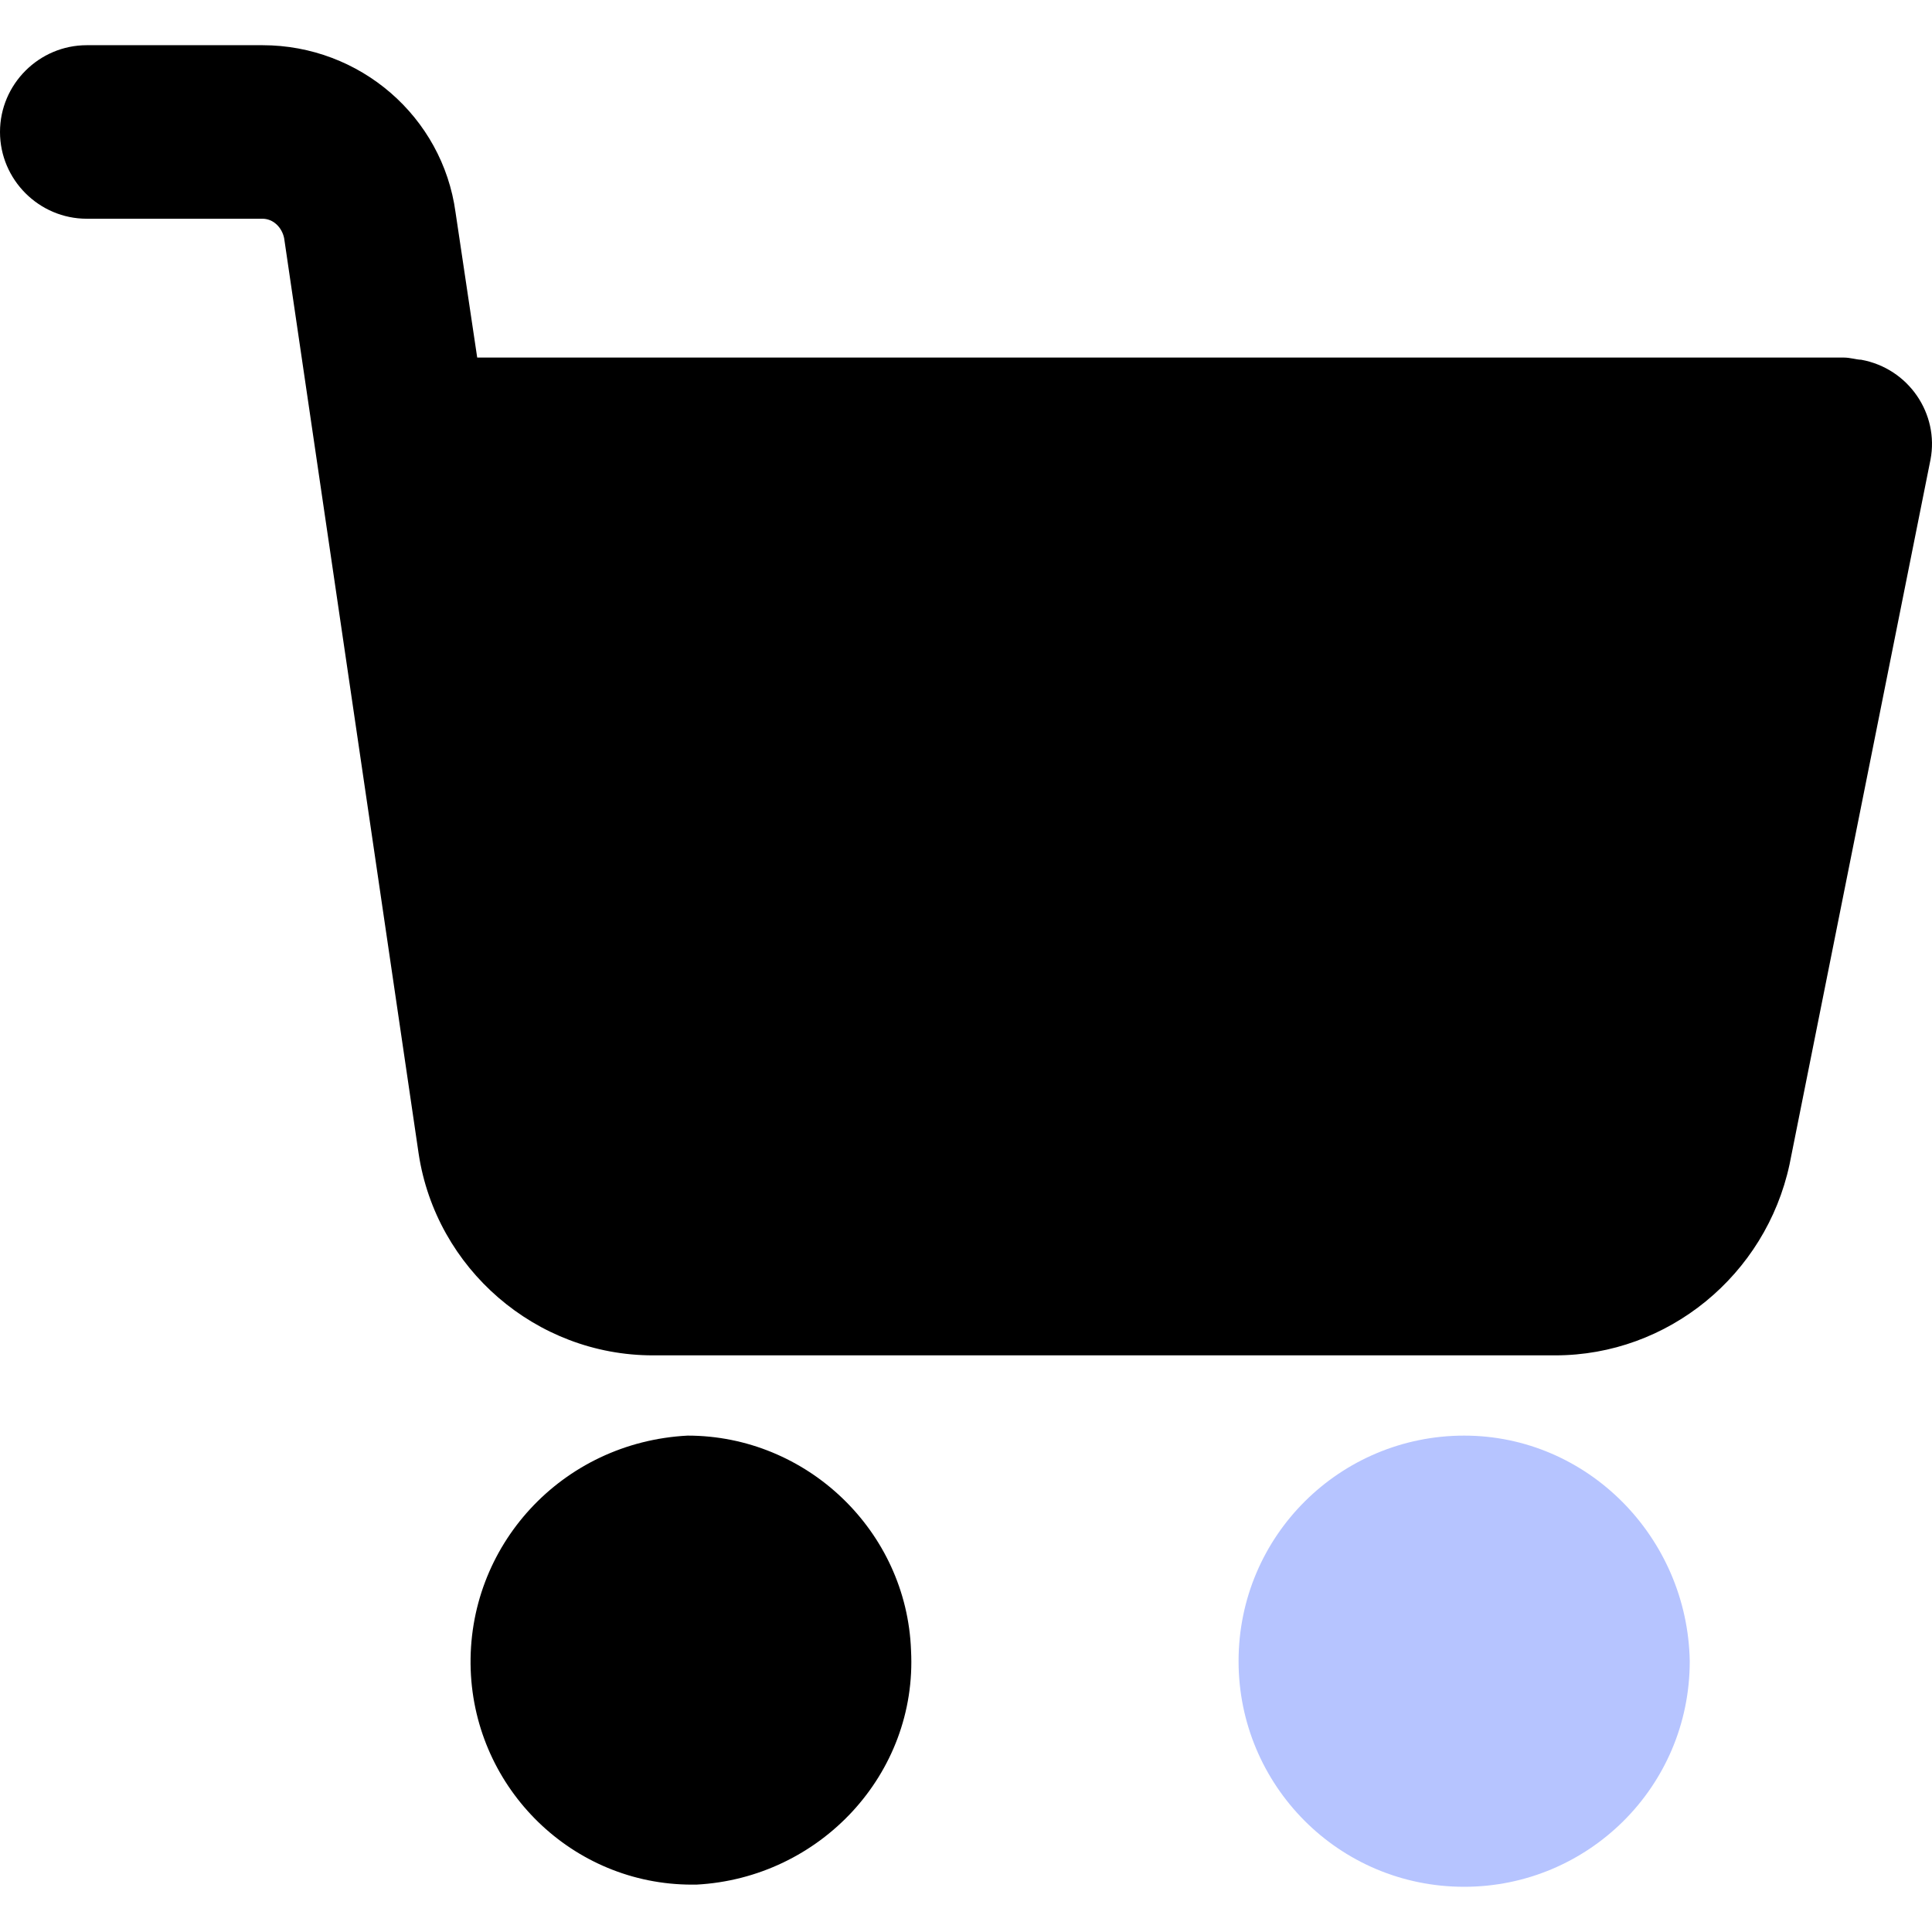
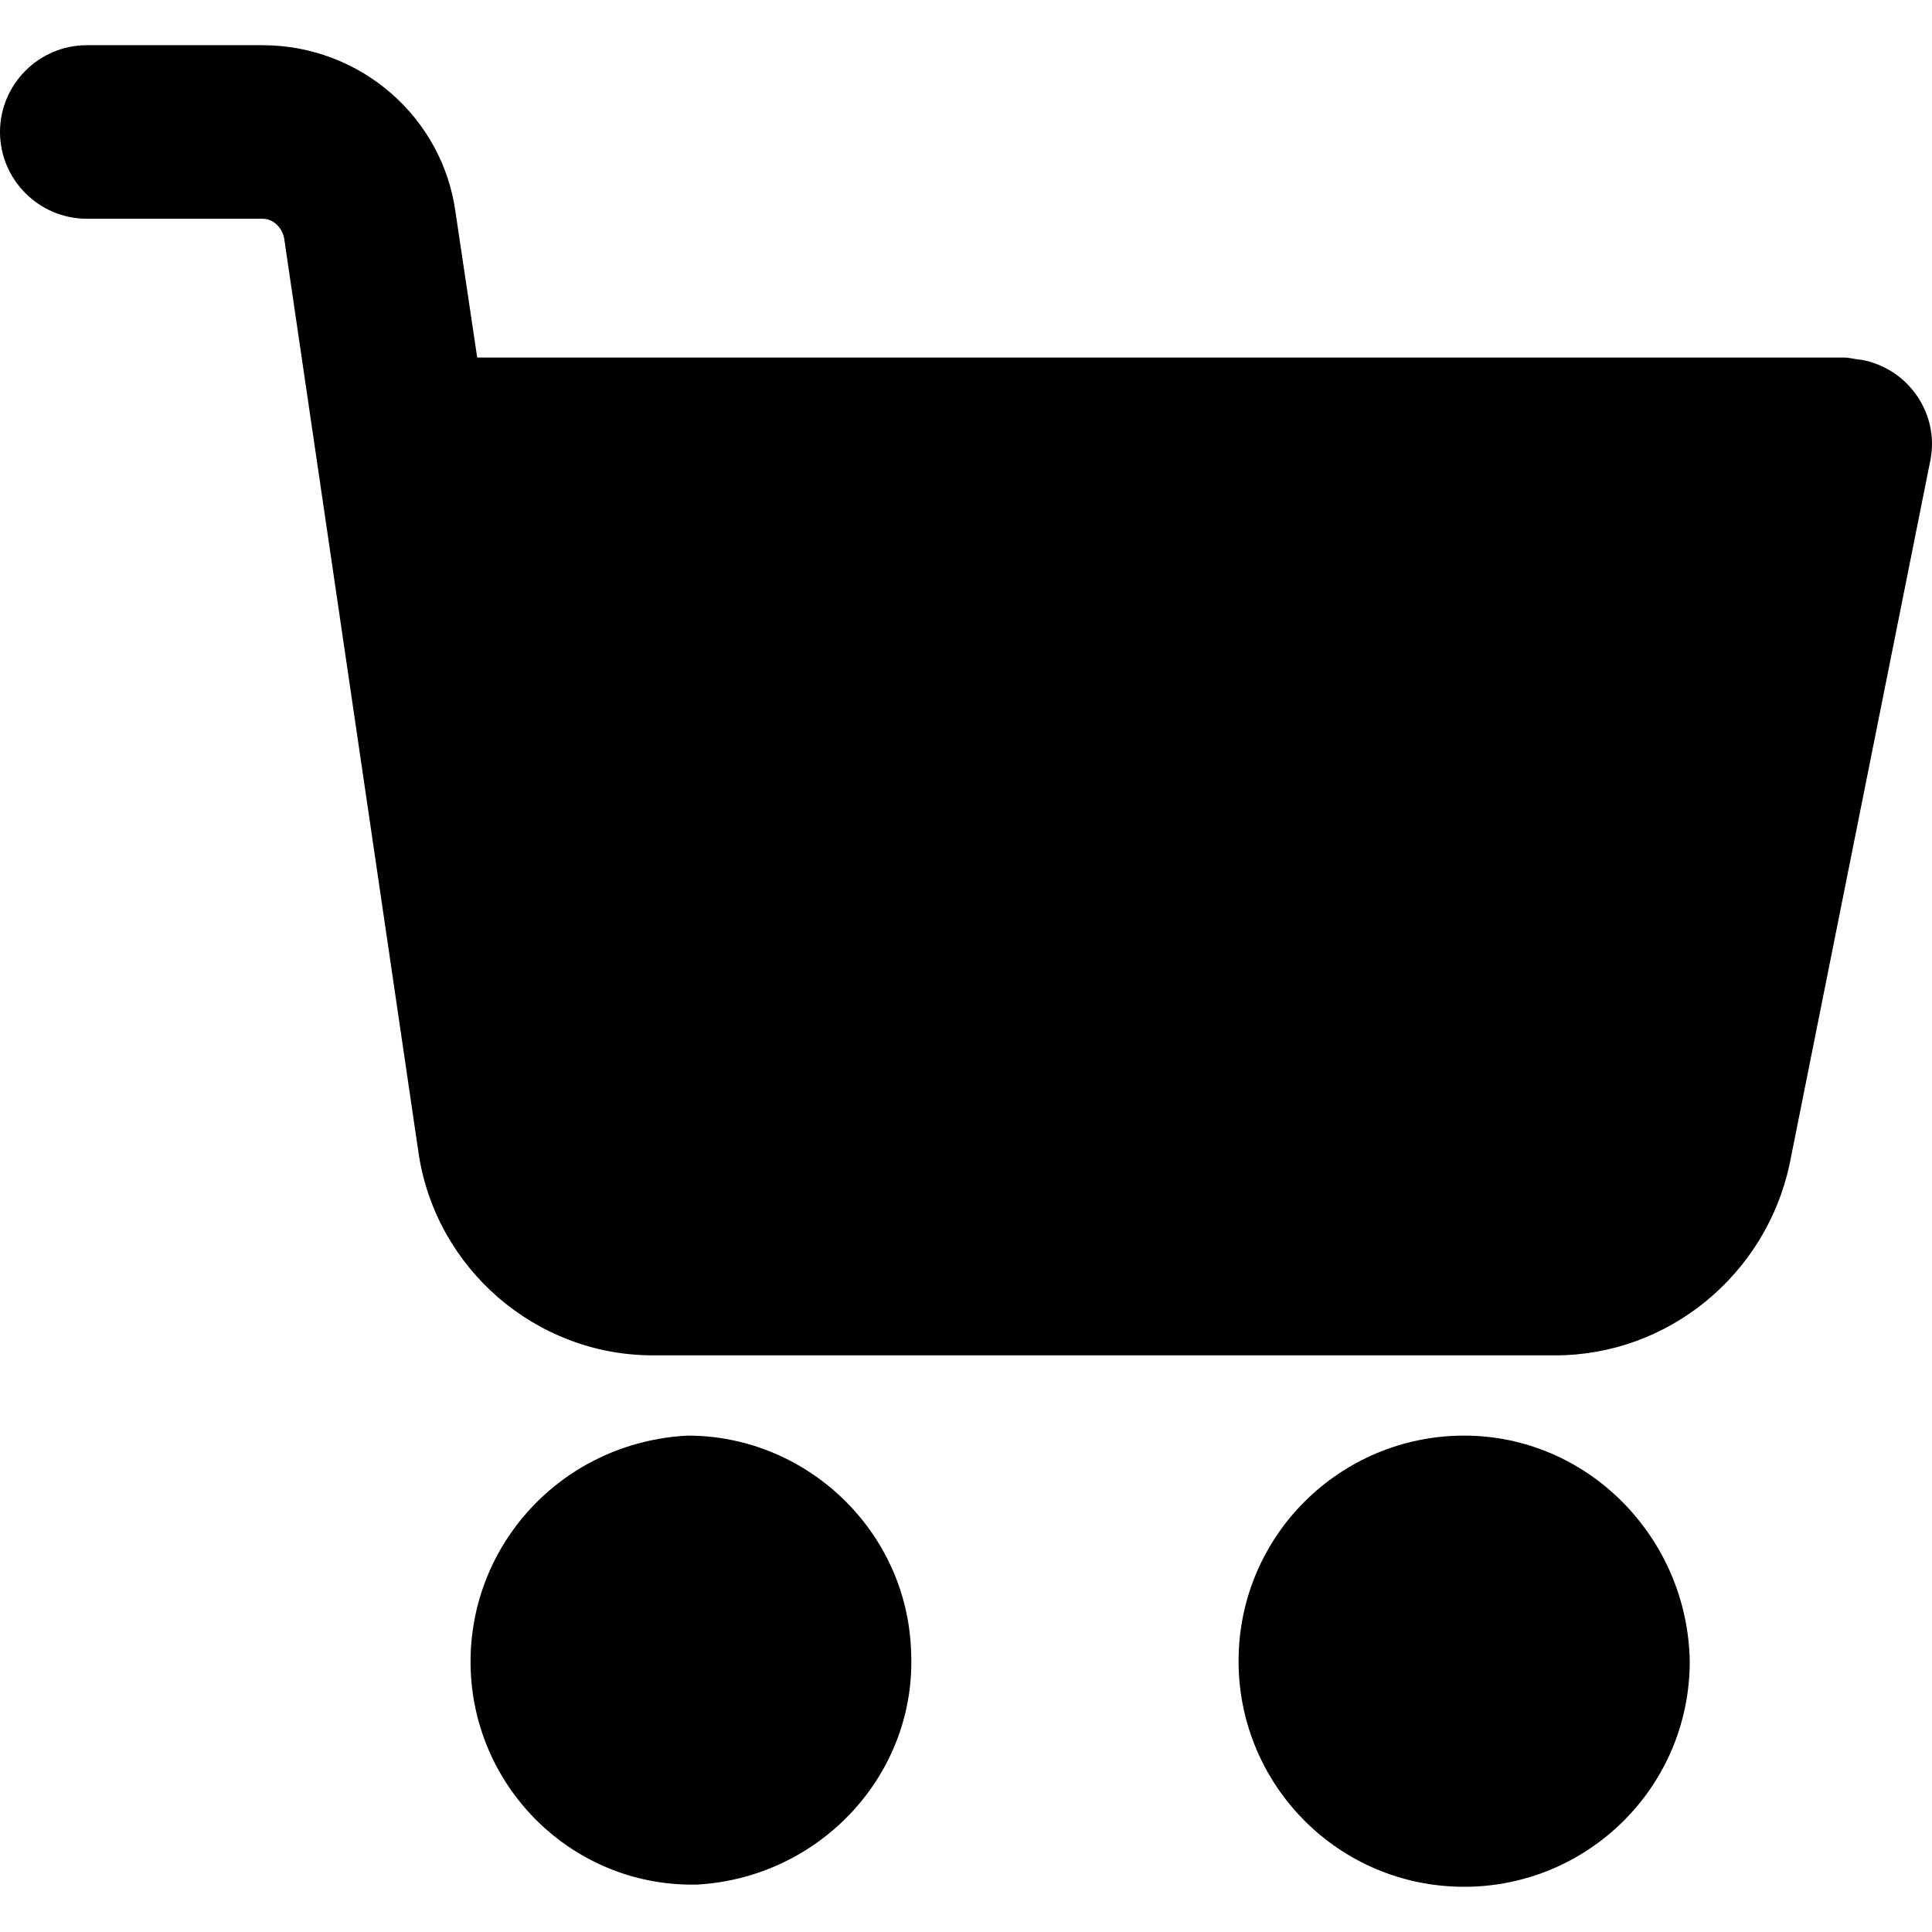
<svg xmlns="http://www.w3.org/2000/svg" version="1.1" id="Capa_1" x="0px" y="0px" viewBox="0 0 456.029 456.029" style="enable-background:new 0 0 456.029 456.029;" xml:space="preserve">
  <g>
    <g>
-       <path fill="#b6c4ff" d="M345.6,338.862c-29.184,0-53.248,23.552-53.248,53.248c0,29.184,23.552,53.248,53.248,53.248    c29.184,0,53.248-23.552,53.248-53.248C398.336,362.926,374.784,338.862,345.6,338.862z" />
+       <path d="M345.6,338.862c-29.184,0-53.248,23.552-53.248,53.248c0,29.184,23.552,53.248,53.248,53.248    c29.184,0,53.248-23.552,53.248-53.248C398.336,362.926,374.784,338.862,345.6,338.862z" />
    </g>
  </g>
  <g>
    <g>
      <path d="M439.296,84.91c-1.024,0-2.56-0.512-4.096-0.512H112.64l-5.12-34.304C104.448,27.566,84.992,10.67,61.952,10.67H20.48    C9.216,10.67,0,19.886,0,31.15c0,11.264,9.216,20.48,20.48,20.48h41.472c2.56,0,4.608,2.048,5.12,4.608l31.744,216.064    c4.096,27.136,27.648,47.616,55.296,47.616h212.992c26.624,0,49.664-18.944,55.296-45.056l33.28-166.4    C457.728,97.71,450.56,86.958,439.296,84.91z" />
    </g>
  </g>
  <g>
    <g>
      <path d="M215.04,389.55c-1.024-28.16-24.576-50.688-52.736-50.688c-29.696,1.536-52.224,26.112-51.2,55.296    c1.024,28.16,24.064,50.688,52.224,50.688h1.024C193.536,443.31,216.576,418.734,215.04,389.55z" />
    </g>
  </g>
  <g>
</g>
  <g>
</g>
  <g>
</g>
  <g>
</g>
  <g>
</g>
  <g>
</g>
  <g>
</g>
  <g>
</g>
  <g>
</g>
  <g>
</g>
  <g>
</g>
  <g>
</g>
  <g>
</g>
  <g>
</g>
  <g>
</g>
</svg>
